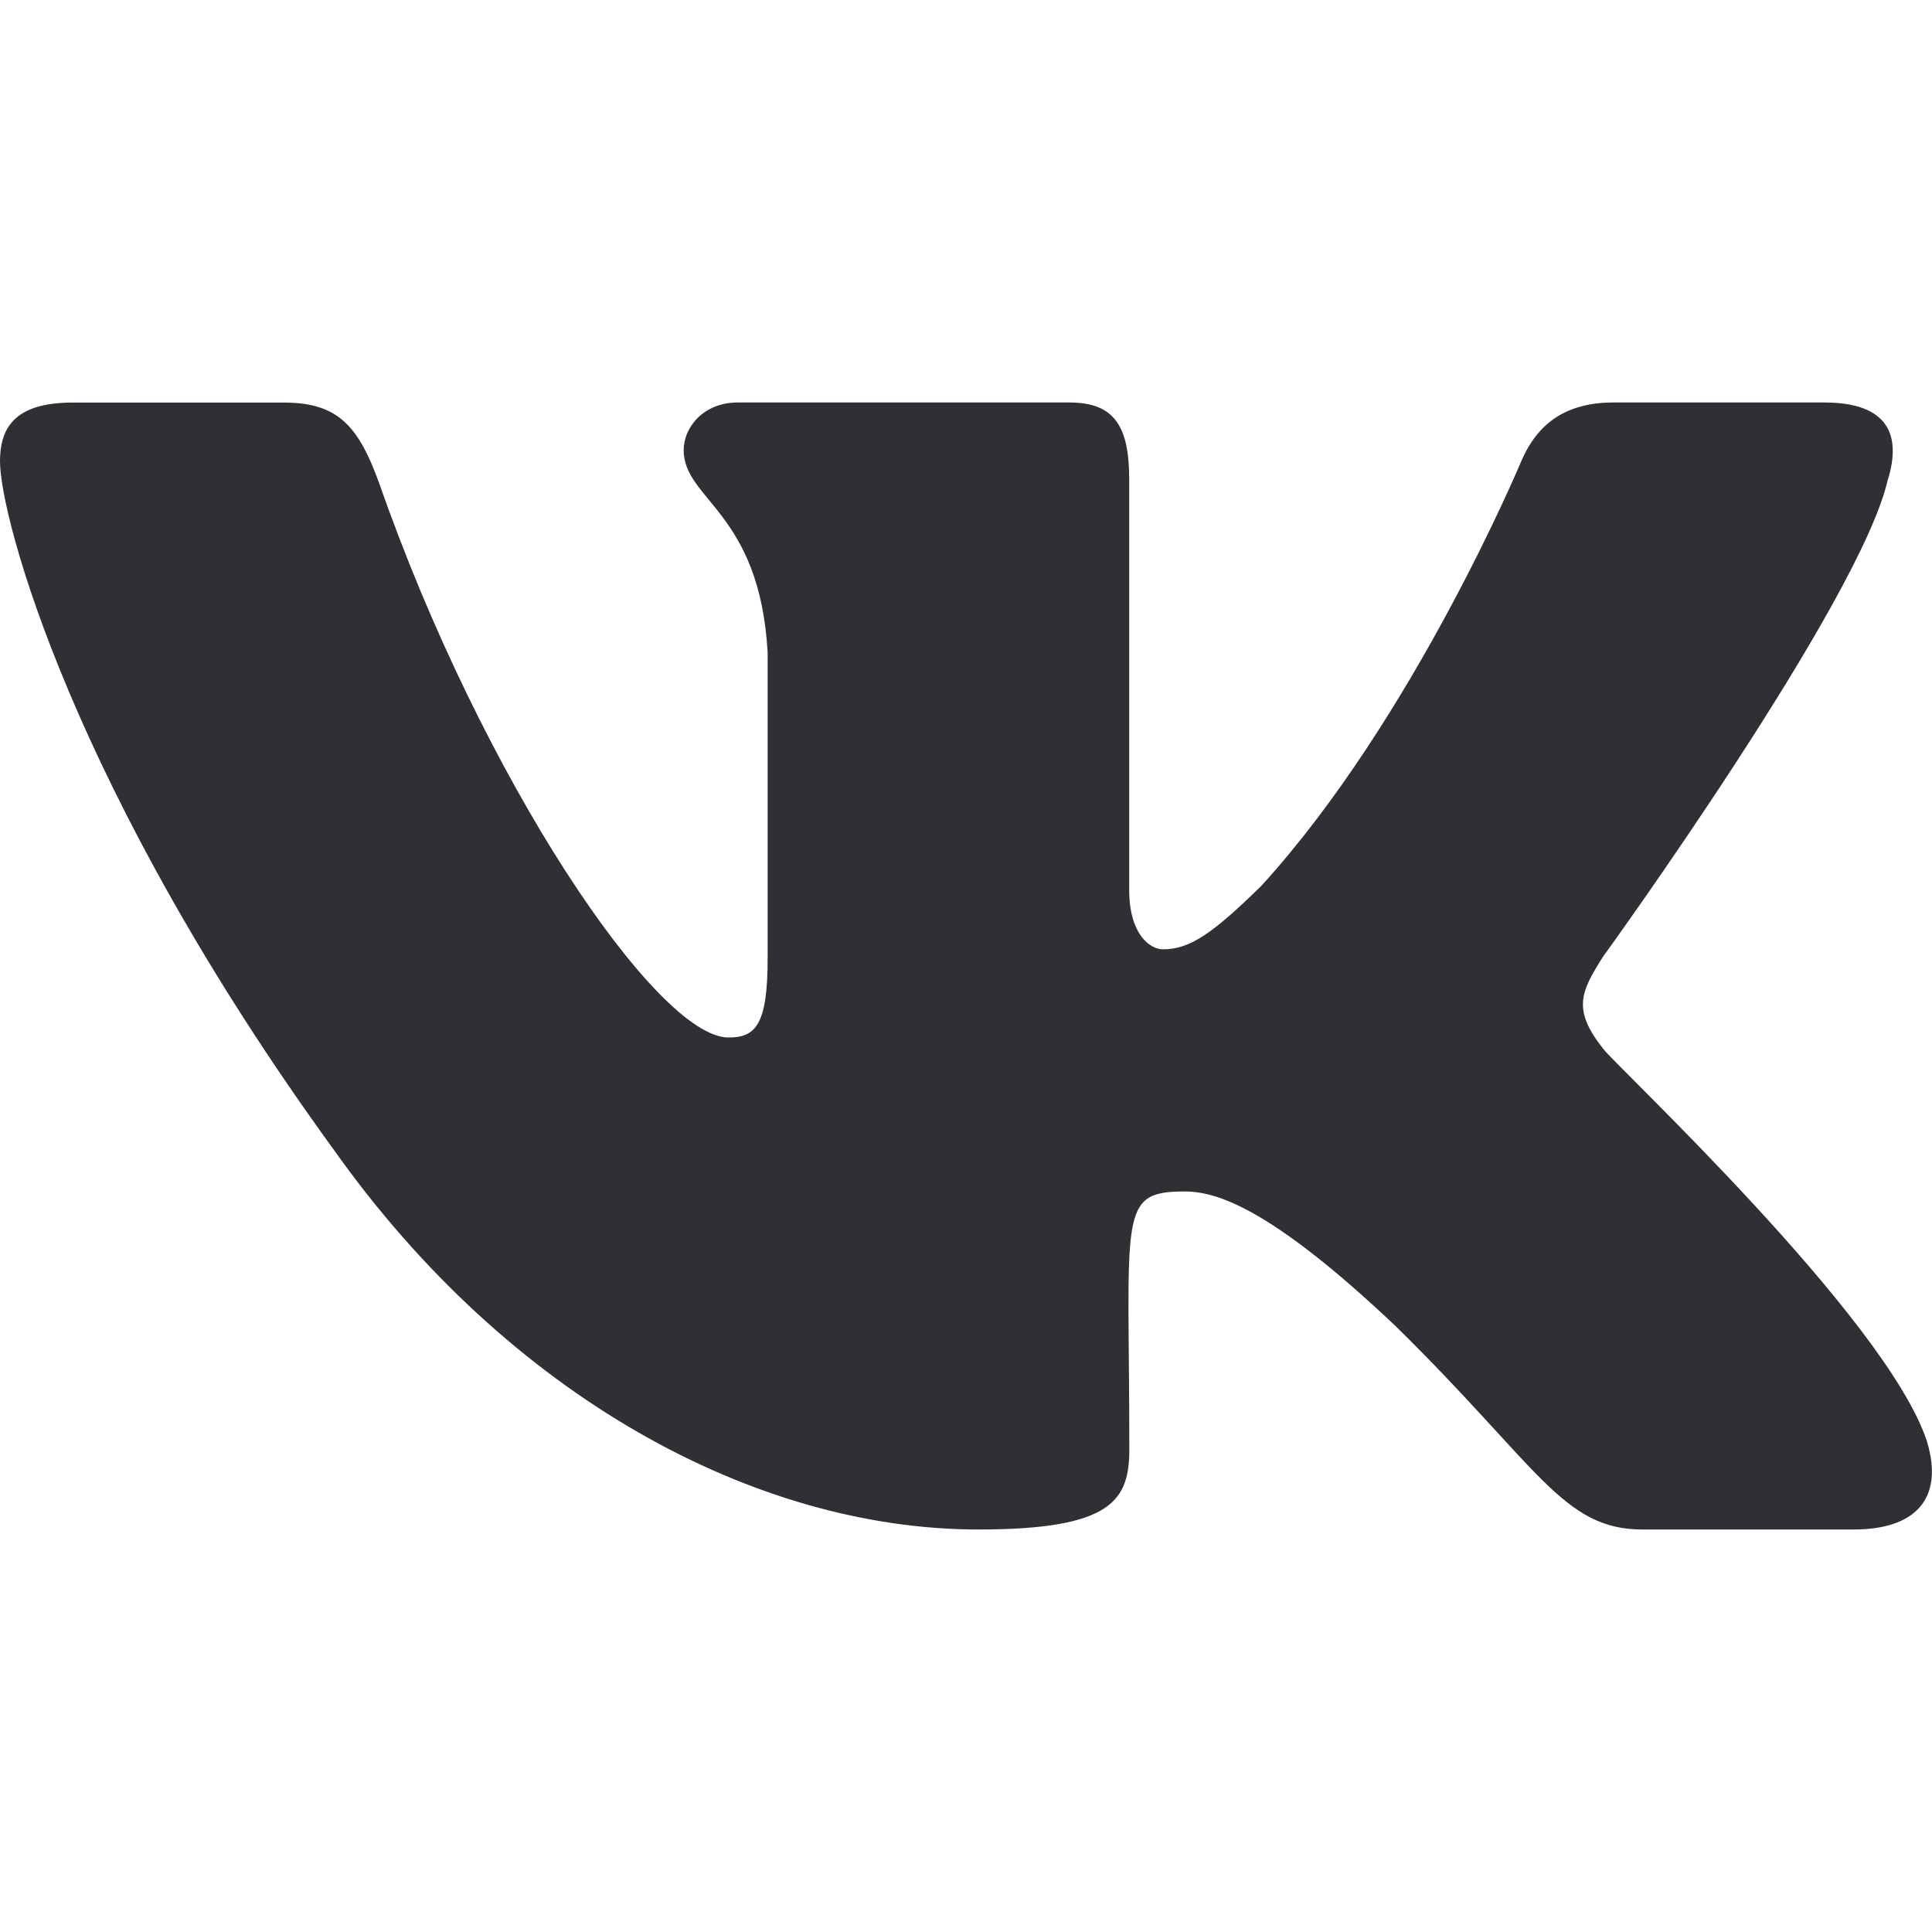
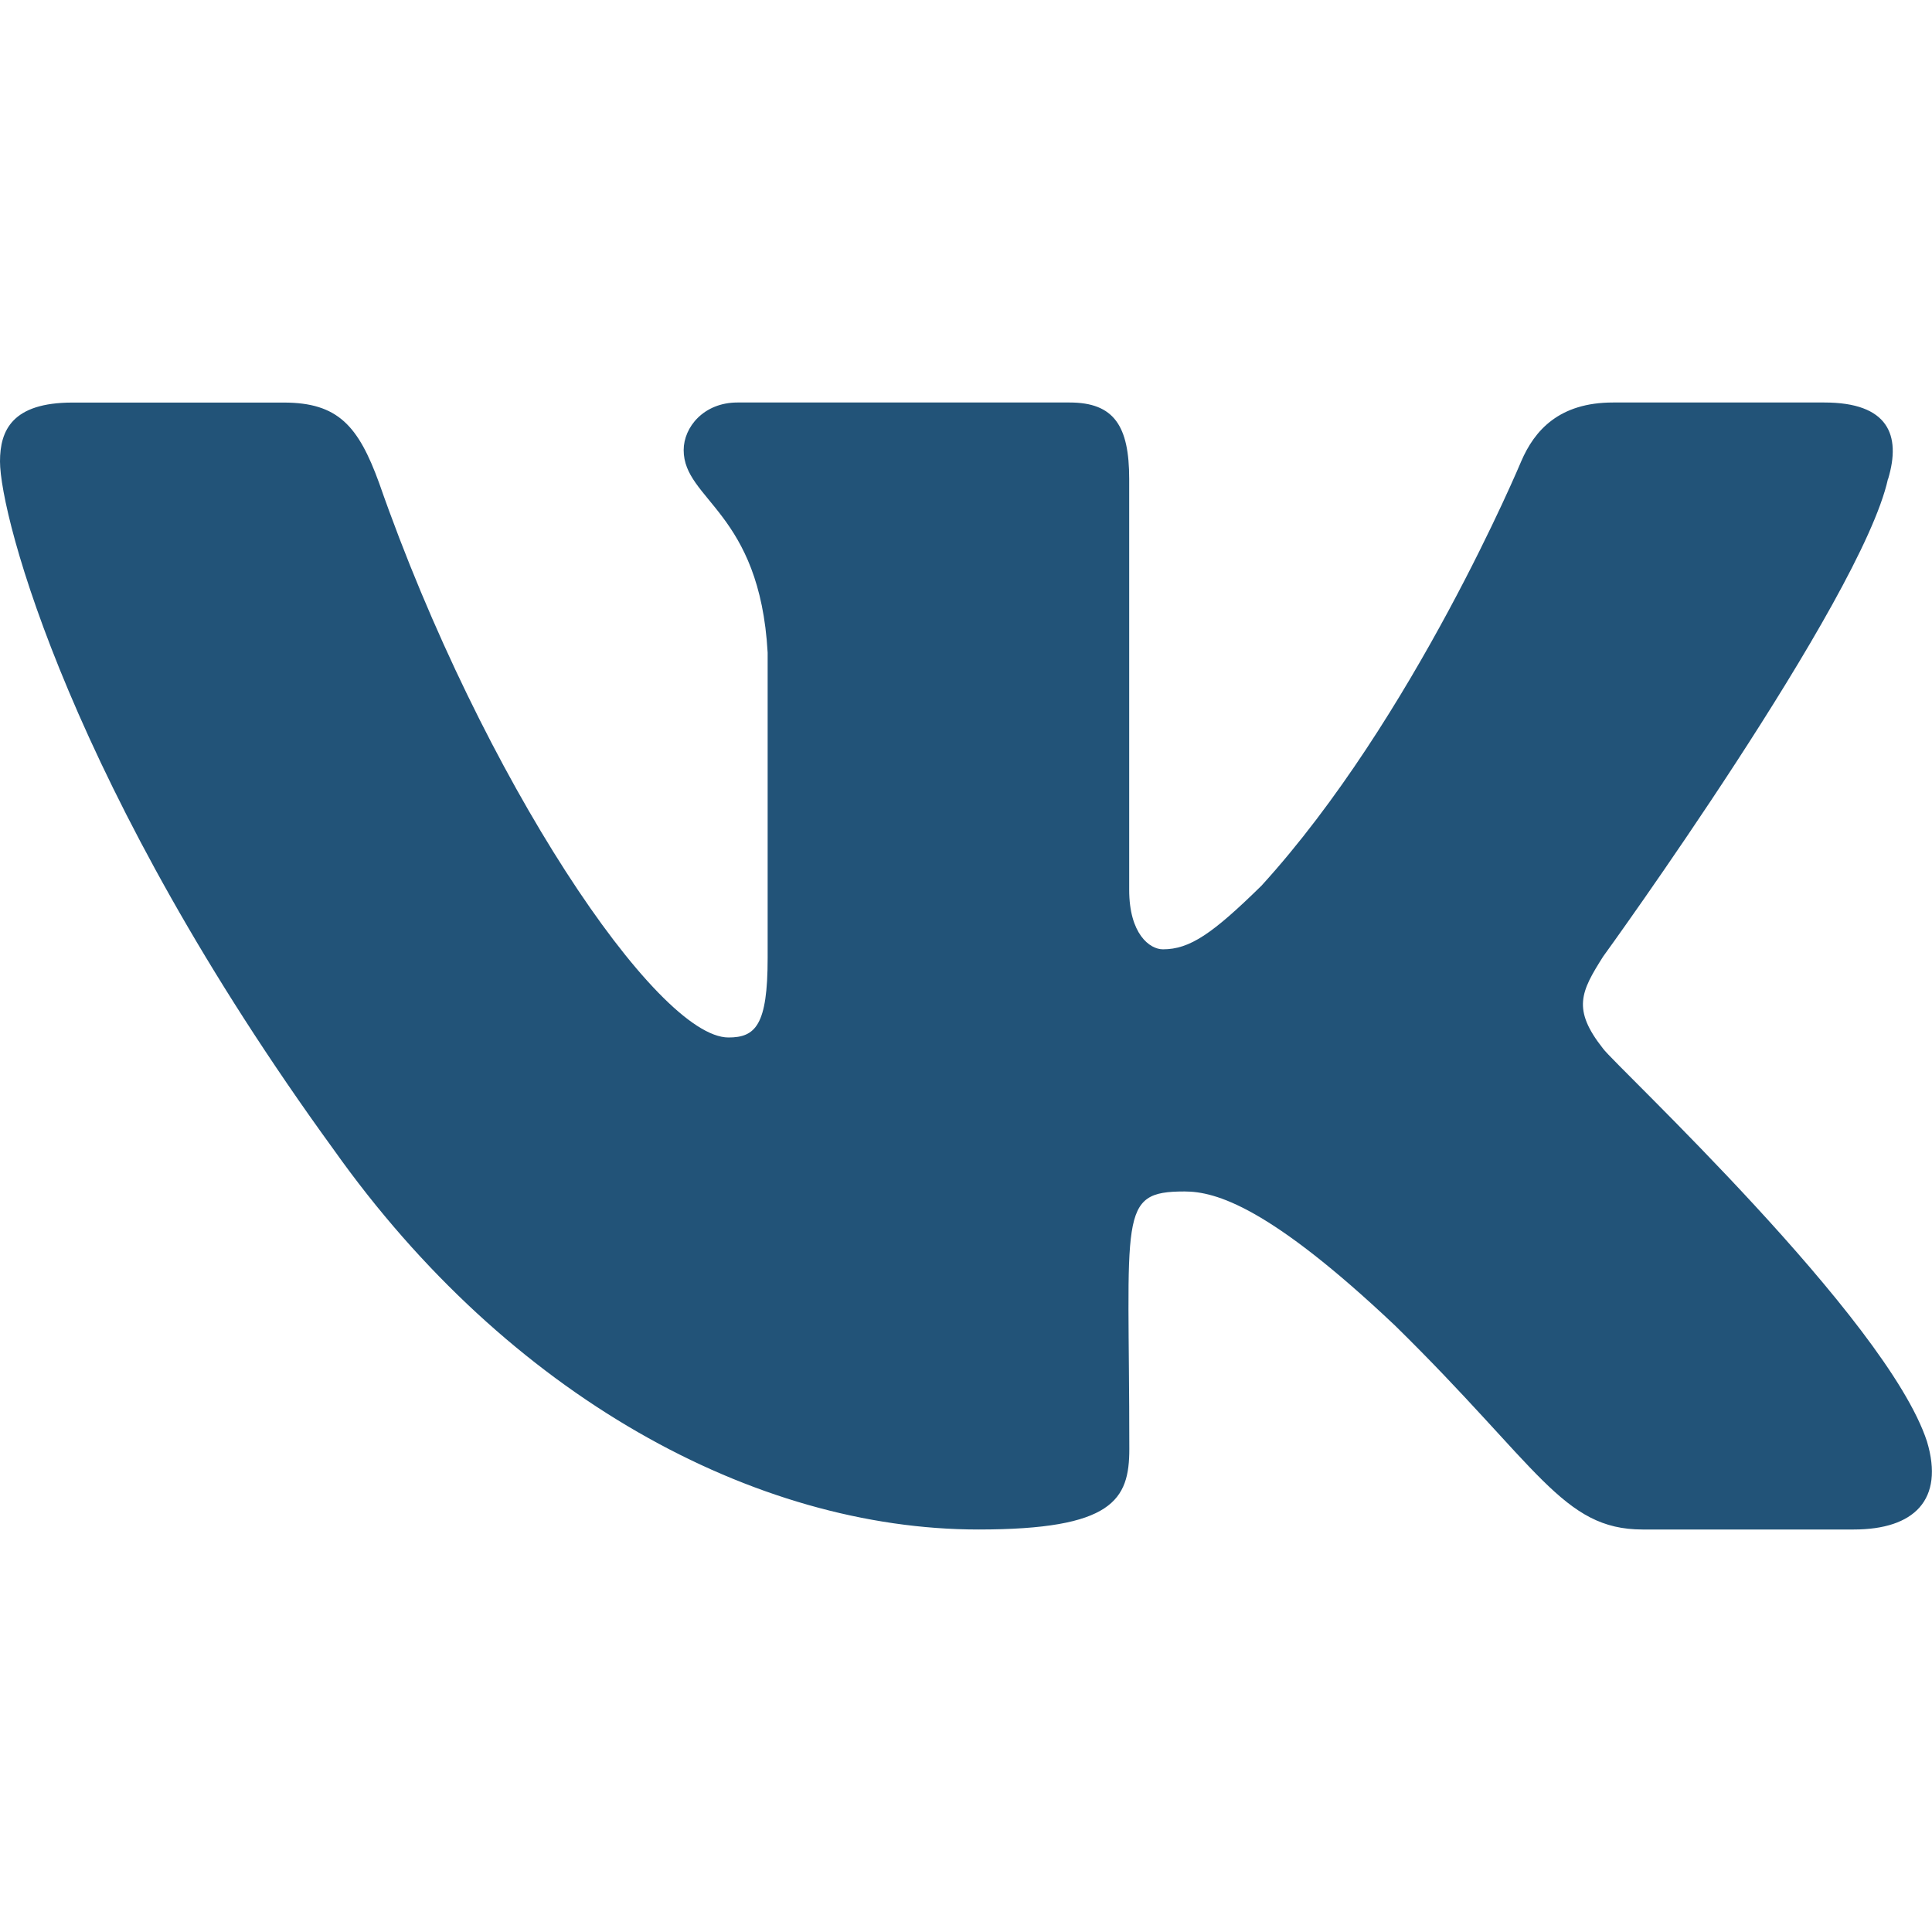
<svg xmlns="http://www.w3.org/2000/svg" width="30" height="30" viewBox="0 0 30 30" fill="none">
-   <path d="M24.894 16.285C24.409 15.672 24.547 15.4 24.894 14.852C24.9 14.846 28.904 9.314 29.316 7.438L29.319 7.436C29.524 6.753 29.319 6.25 28.328 6.25H25.047C24.212 6.25 23.828 6.681 23.621 7.164C23.621 7.164 21.951 11.161 19.589 13.752C18.826 14.501 18.474 14.741 18.058 14.741C17.852 14.741 17.534 14.501 17.534 13.818V7.436C17.534 6.616 17.3 6.25 16.609 6.25H11.451C10.928 6.25 10.616 6.633 10.616 6.989C10.616 7.766 11.797 7.945 11.92 10.133V14.879C11.92 15.919 11.731 16.11 11.312 16.11C10.197 16.11 7.491 12.096 5.888 7.503C5.564 6.611 5.247 6.251 4.406 6.251H1.125C0.189 6.251 0 6.683 0 7.165C0 8.018 1.115 12.256 5.185 17.856C7.897 21.679 11.717 23.75 15.193 23.75C17.281 23.75 17.536 23.29 17.536 22.499C17.536 18.846 17.348 18.501 18.394 18.501C18.879 18.501 19.714 18.741 21.664 20.585C23.892 22.771 24.259 23.75 25.506 23.75H28.786C29.721 23.75 30.195 23.29 29.922 22.383C29.299 20.474 25.084 16.547 24.894 16.285Z" fill="#2F3035" />
+   <path d="M24.894 16.285C24.409 15.672 24.547 15.4 24.894 14.852C24.9 14.846 28.904 9.314 29.316 7.438L29.319 7.436C29.524 6.753 29.319 6.25 28.328 6.25H25.047C24.212 6.25 23.828 6.681 23.621 7.164C23.621 7.164 21.951 11.161 19.589 13.752C18.826 14.501 18.474 14.741 18.058 14.741C17.852 14.741 17.534 14.501 17.534 13.818V7.436C17.534 6.616 17.3 6.25 16.609 6.25H11.451C10.928 6.25 10.616 6.633 10.616 6.989C10.616 7.766 11.797 7.945 11.92 10.133V14.879C11.92 15.919 11.731 16.11 11.312 16.11C10.197 16.11 7.491 12.096 5.888 7.503C5.564 6.611 5.247 6.251 4.406 6.251H1.125C0.189 6.251 0 6.683 0 7.165C0 8.018 1.115 12.256 5.185 17.856C7.897 21.679 11.717 23.75 15.193 23.75C17.281 23.75 17.536 23.29 17.536 22.499C17.536 18.846 17.348 18.501 18.394 18.501C18.879 18.501 19.714 18.741 21.664 20.585C23.892 22.771 24.259 23.75 25.506 23.75H28.786C29.721 23.75 30.195 23.29 29.922 22.383C29.299 20.474 25.084 16.547 24.894 16.285Z" fill="#225378" />
</svg>
